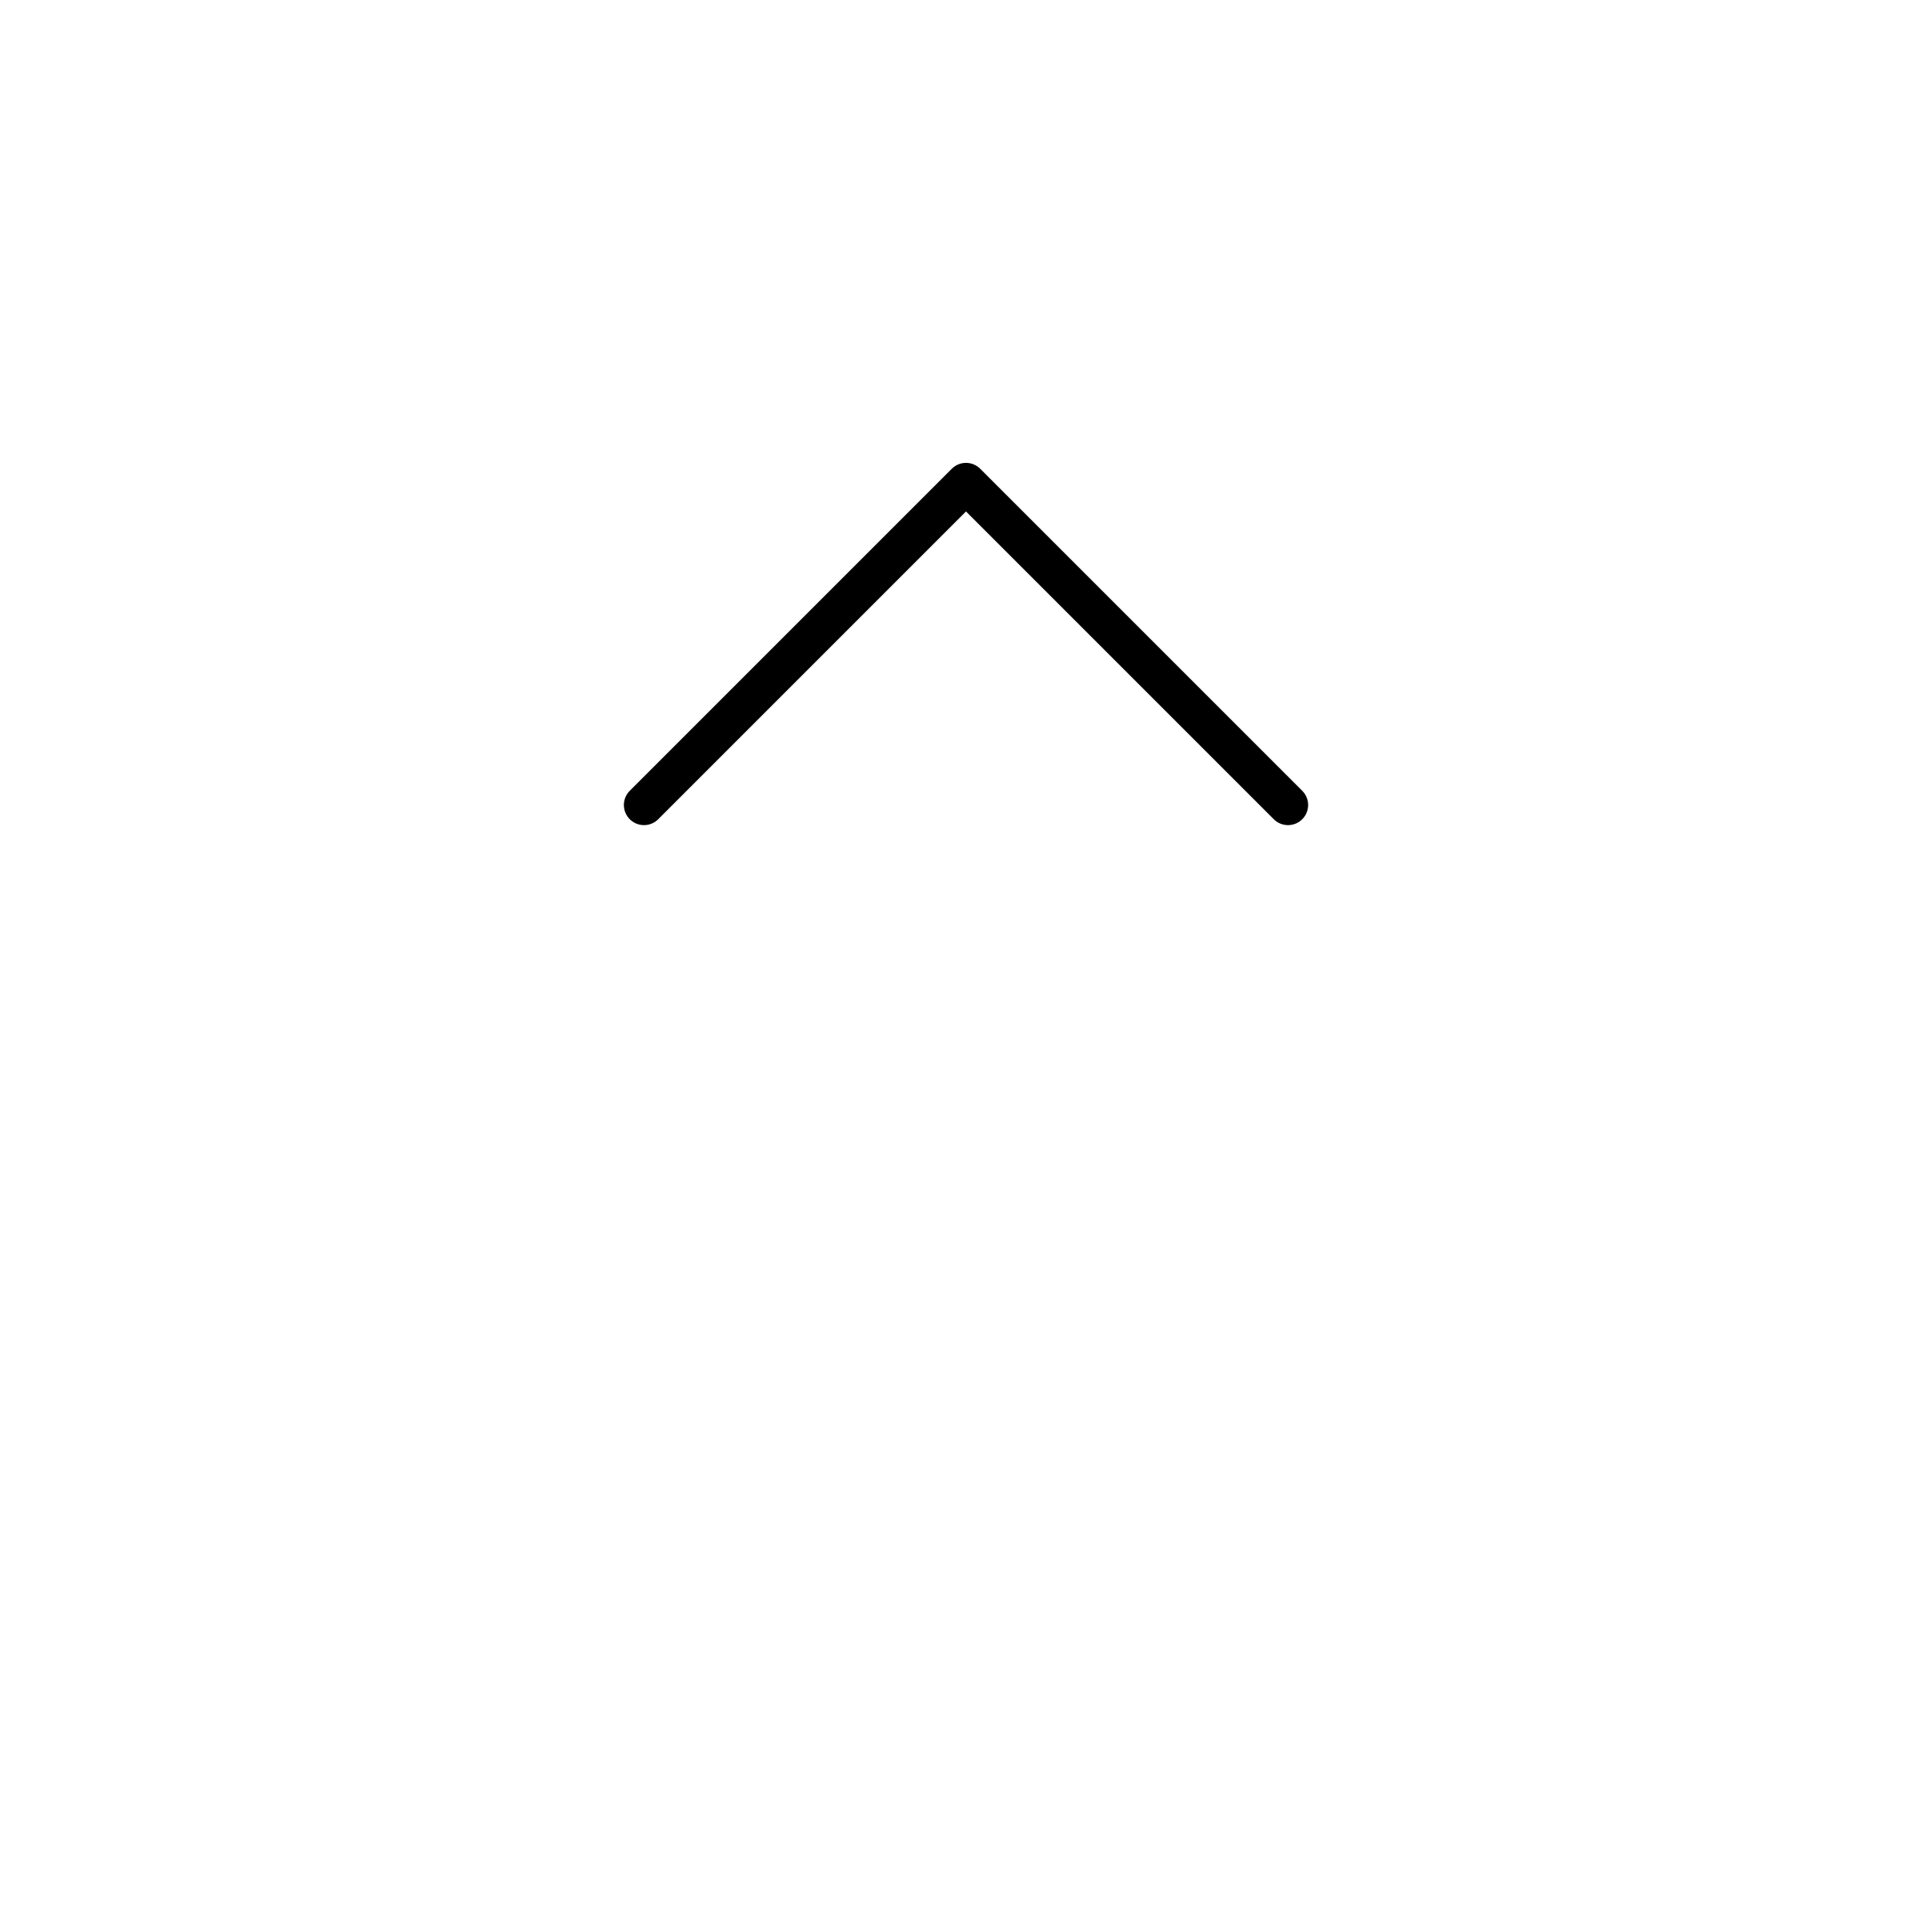
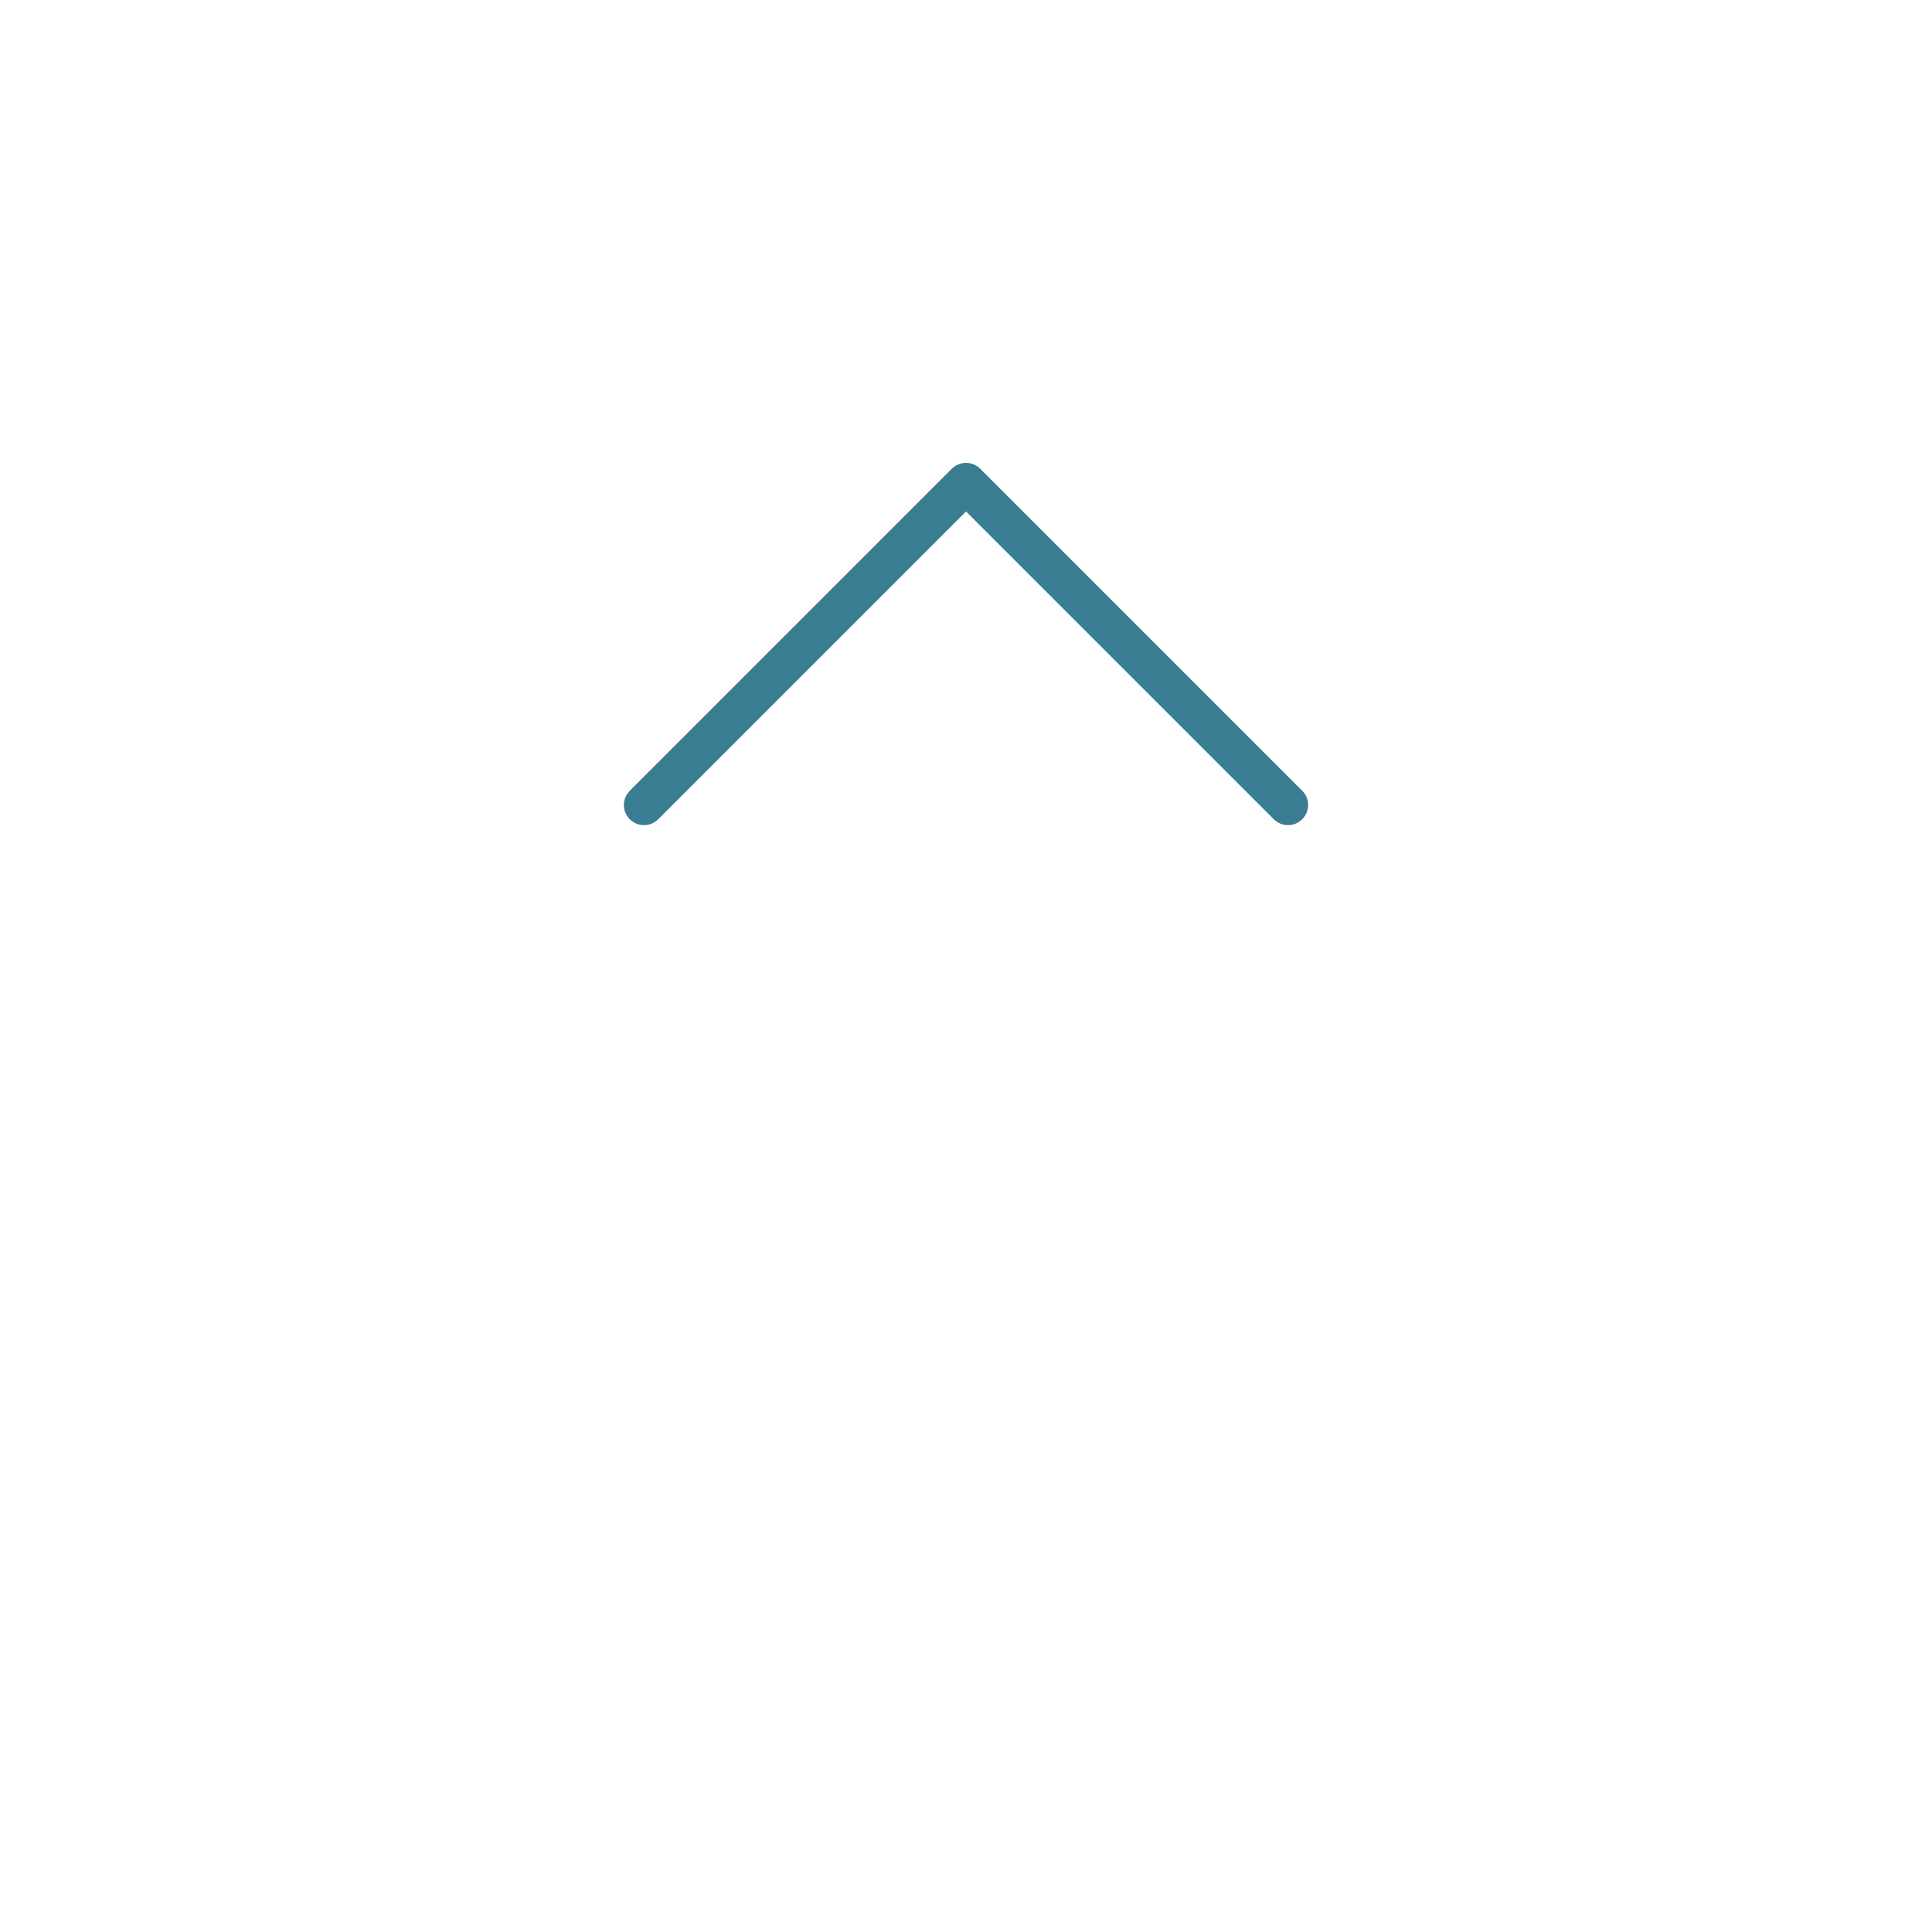
- <svg xmlns="http://www.w3.org/2000/svg" width="48" height="48" viewBox="0 0 48 48" fill="none" stroke="currentColor" stroke-width="1" stroke-linecap="round" stroke-linejoin="round">
+ <svg xmlns="http://www.w3.org/2000/svg" viewBox="0 0 48 48" fill="none" stroke="#3a7c92" stroke-width="1" stroke-linecap="round" stroke-linejoin="round">
  <polyline points="16 20 24 12 32 20" />
</svg>
